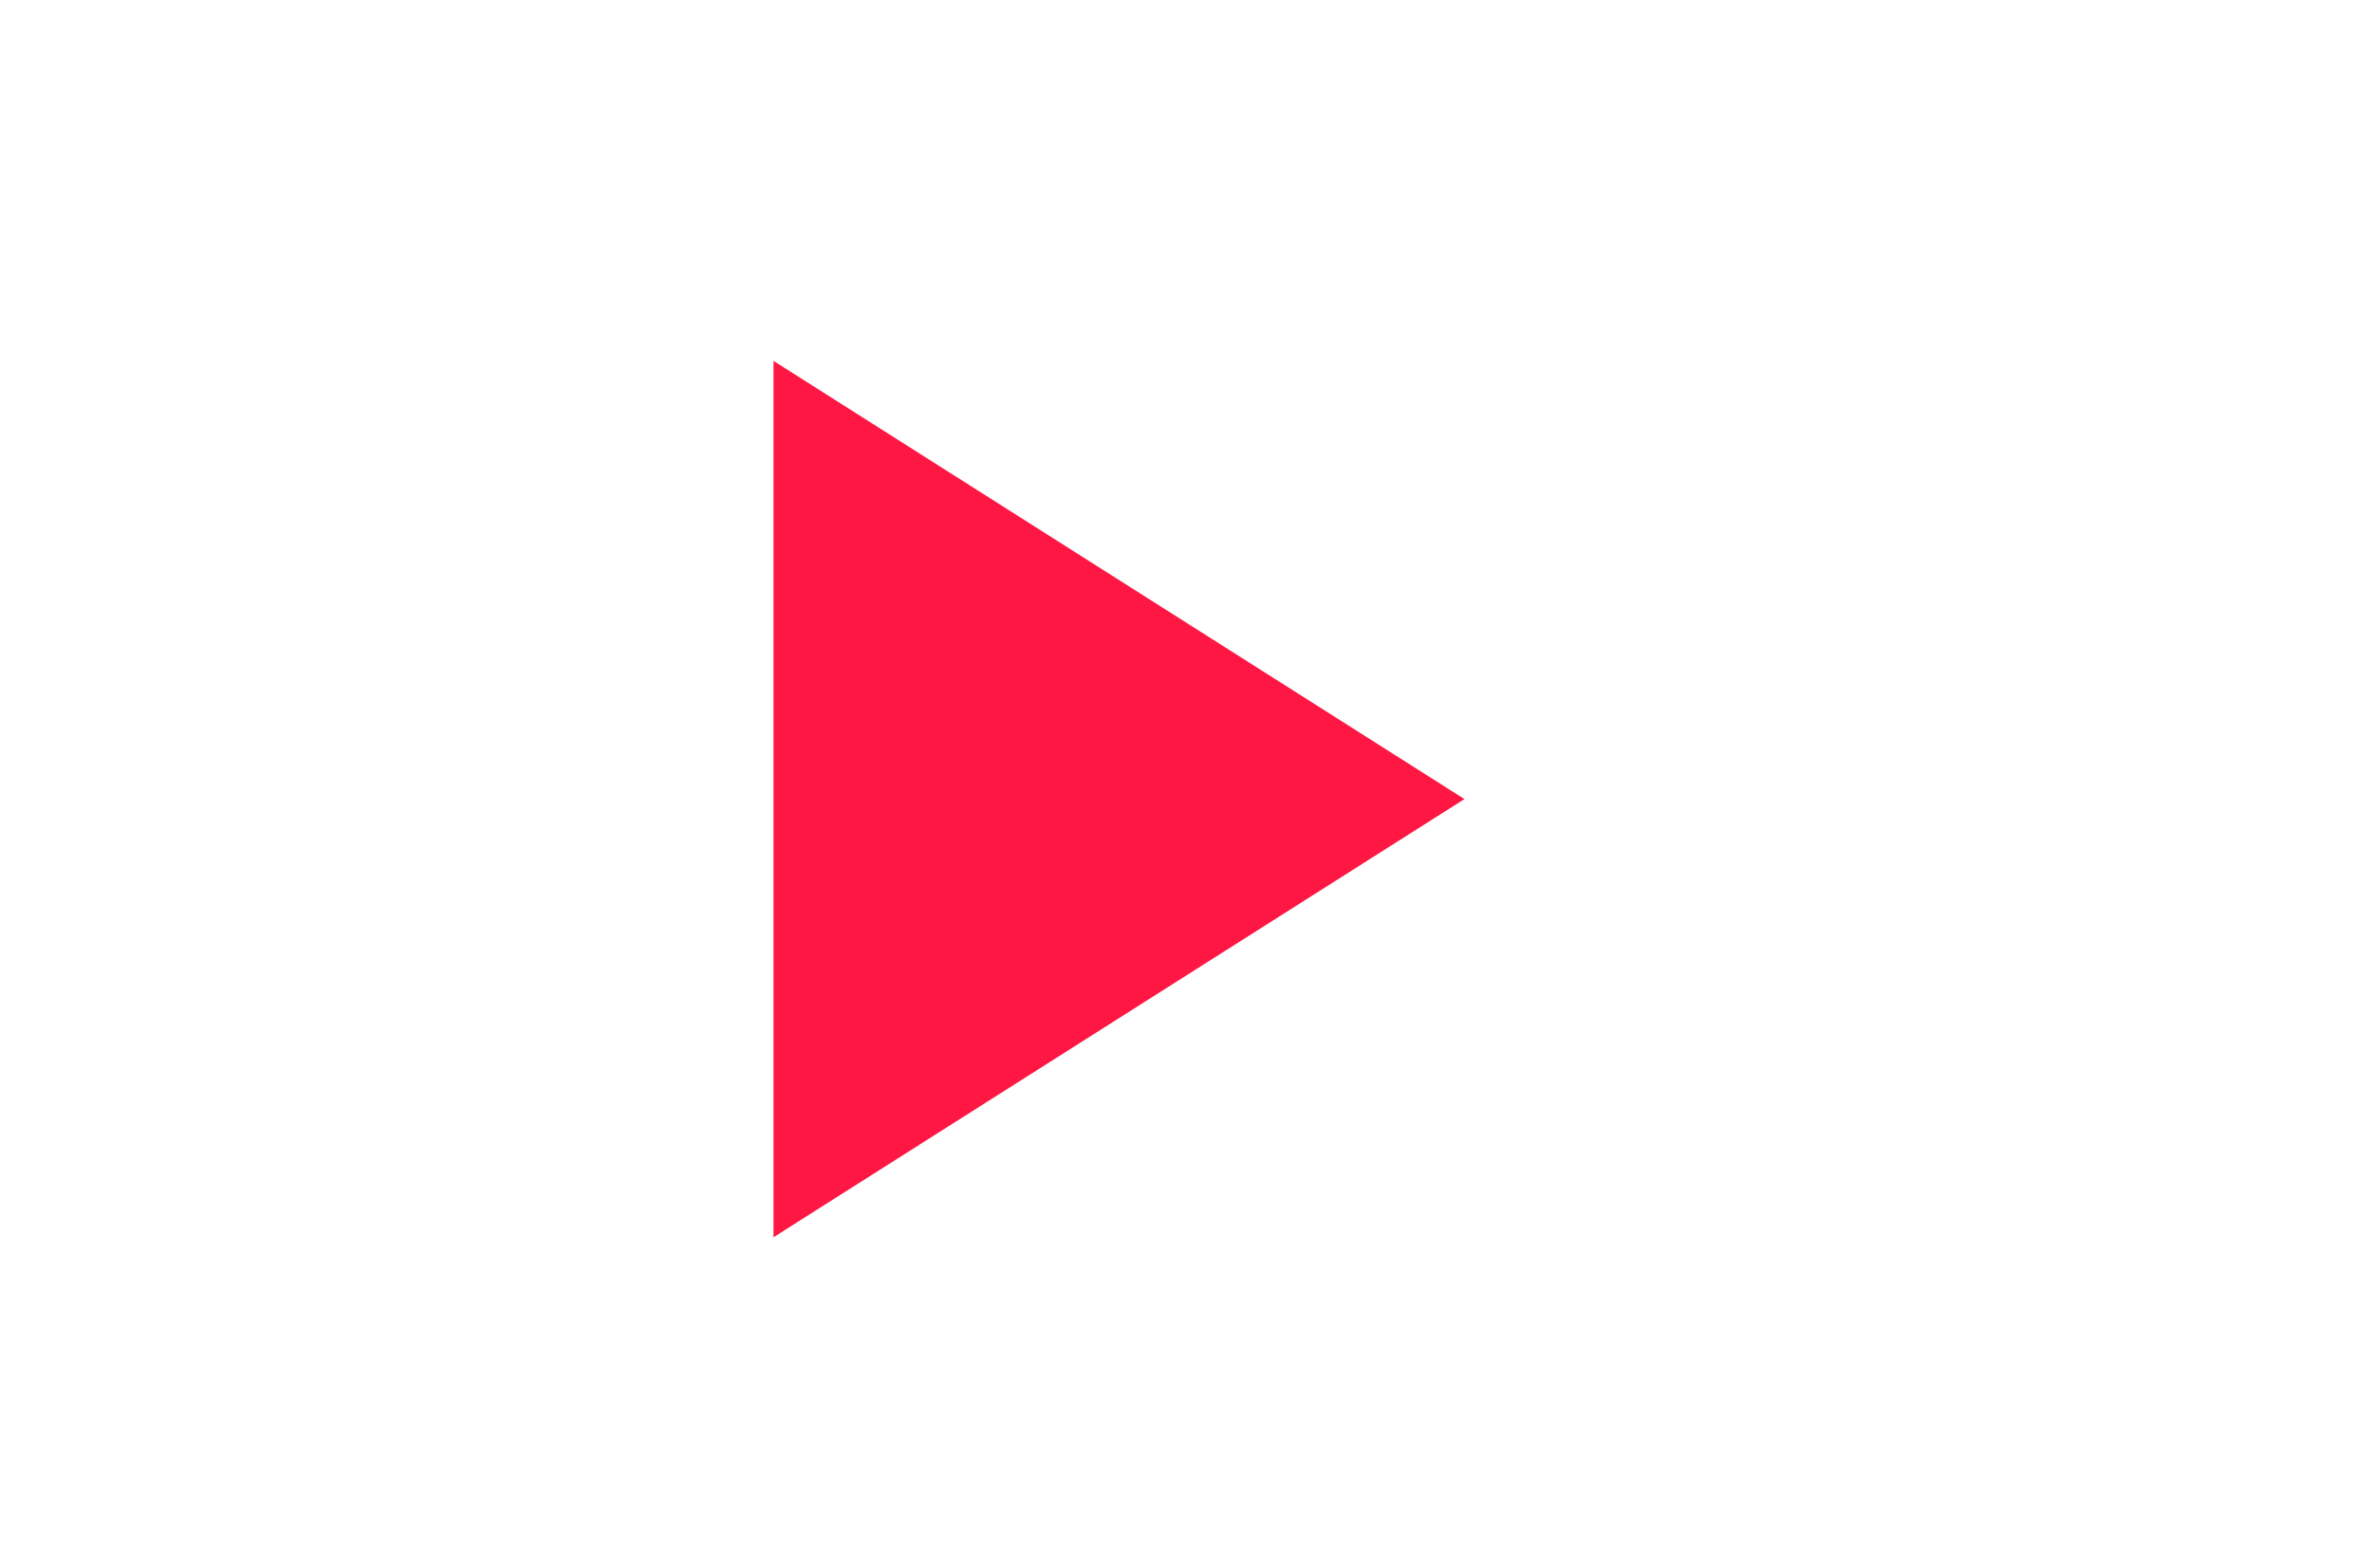
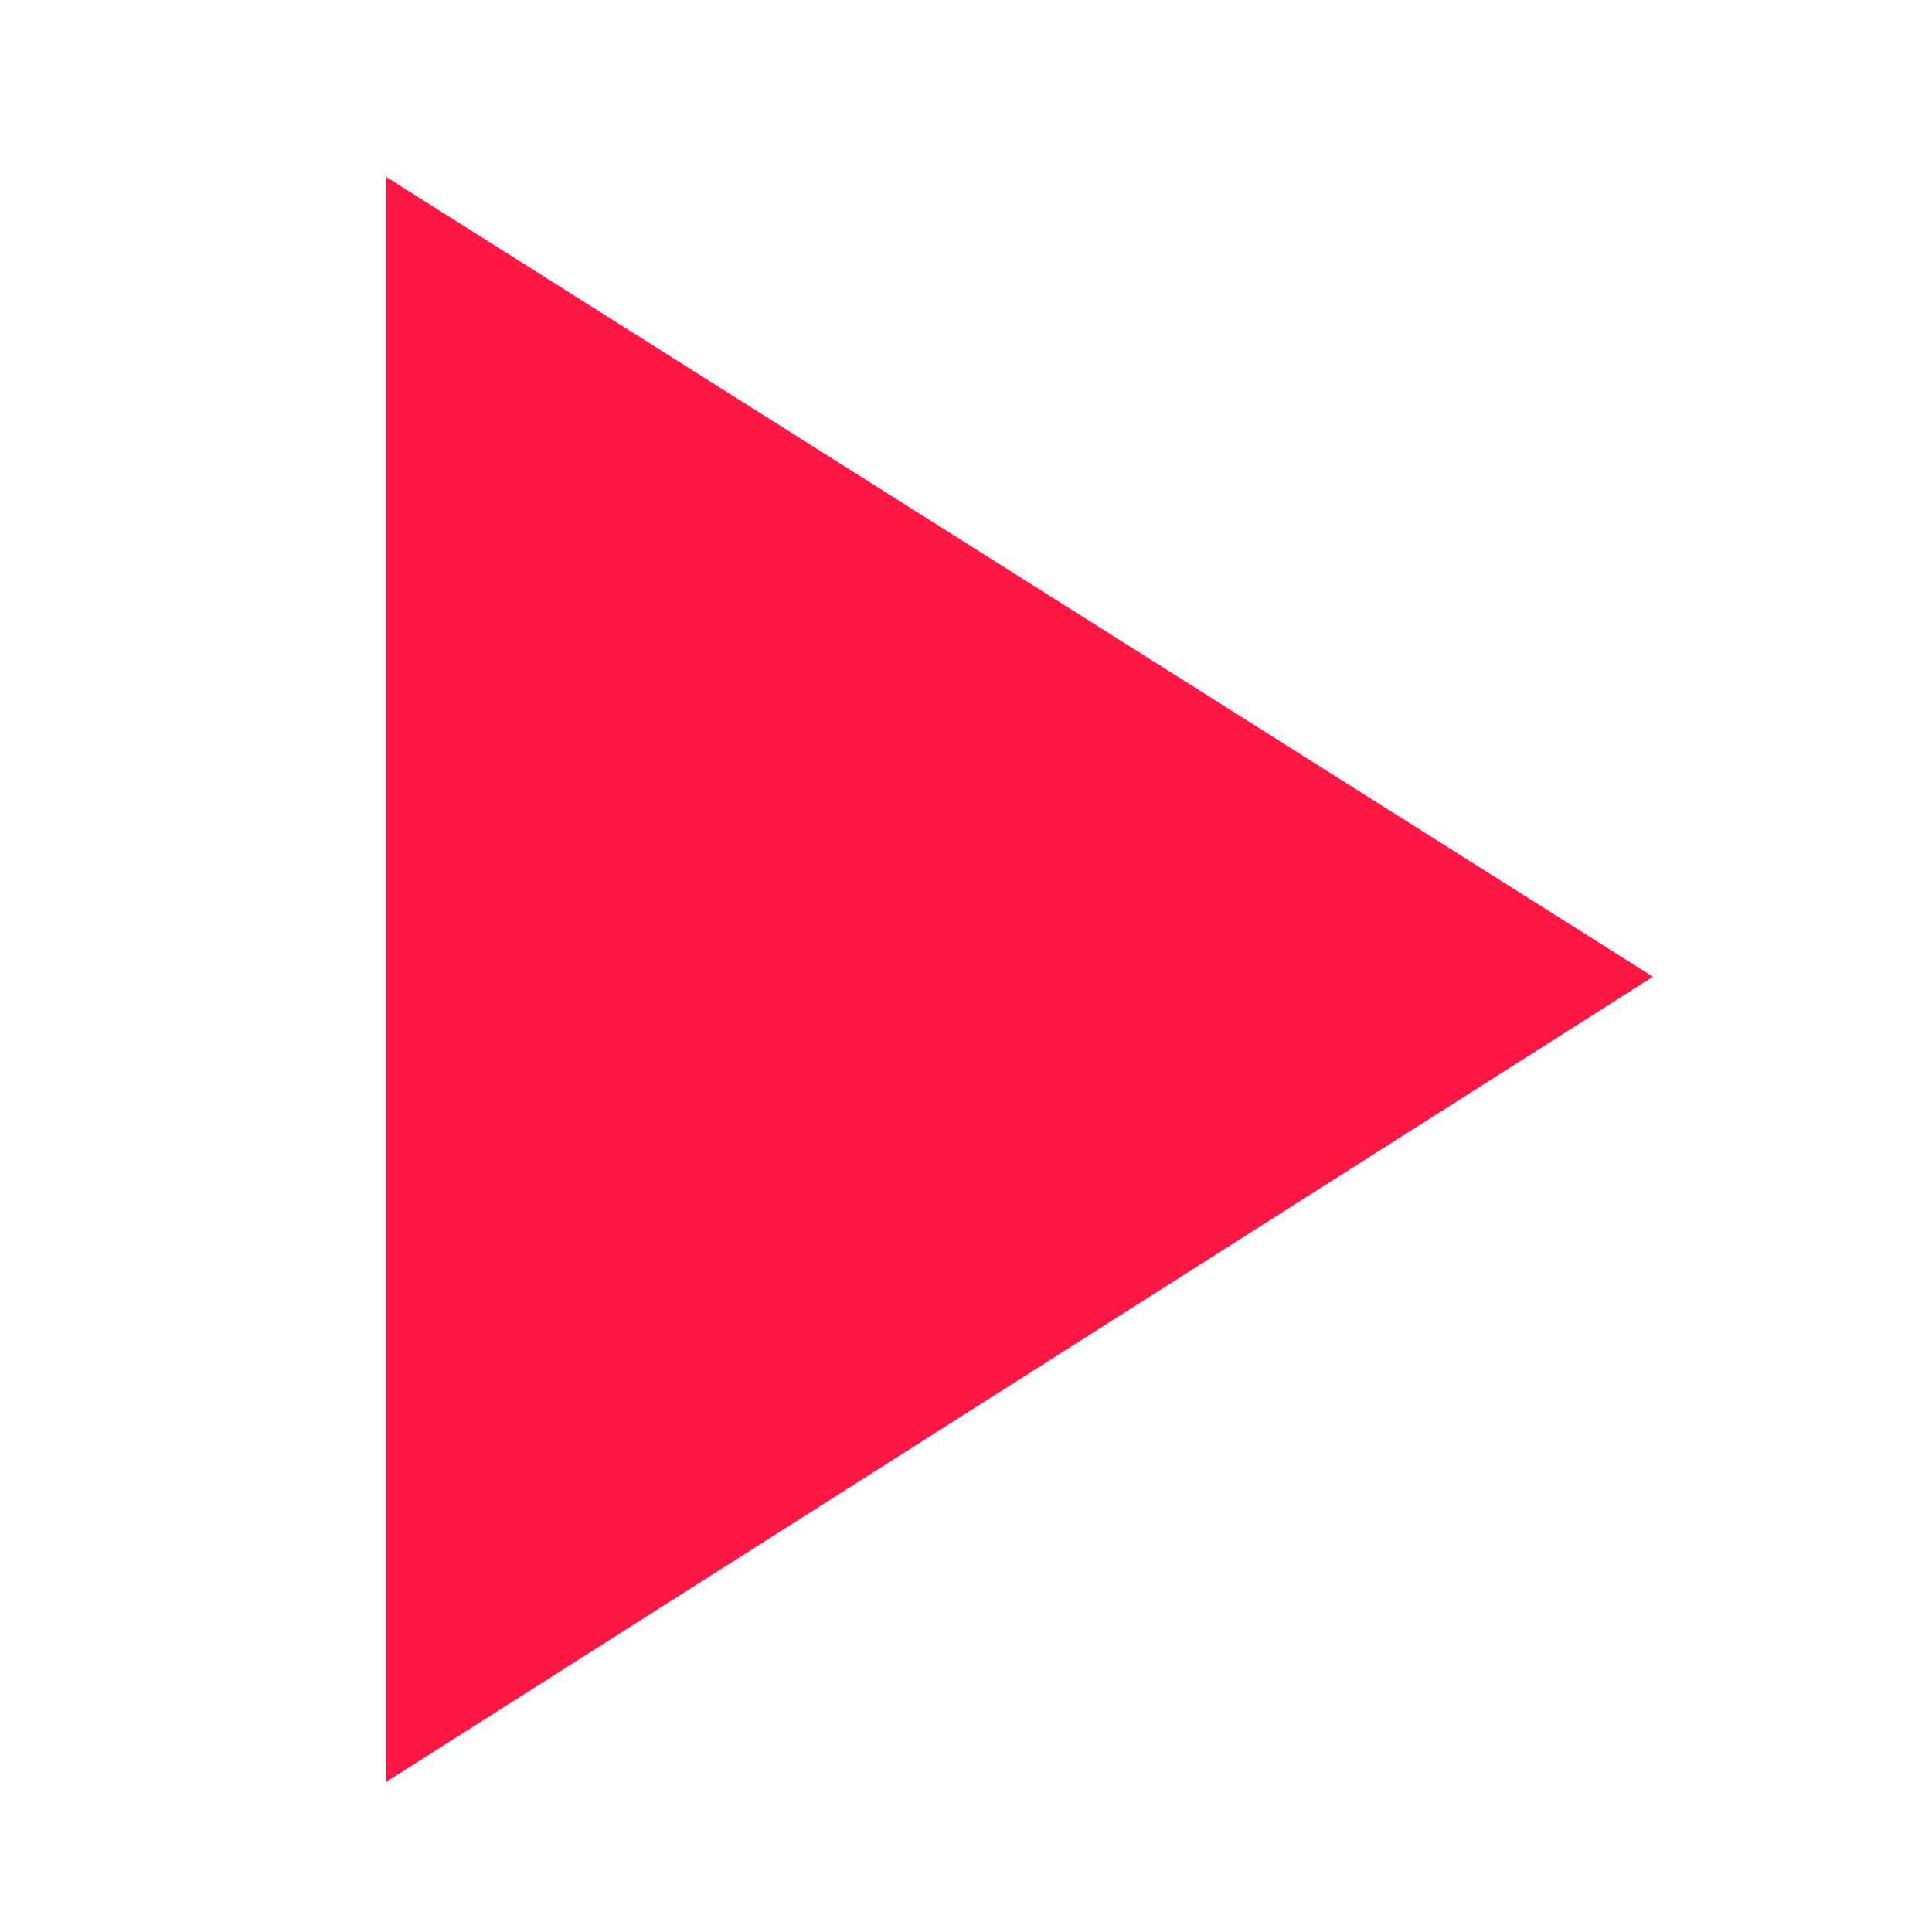
- <svg xmlns="http://www.w3.org/2000/svg" version="1.1" id="Layer_1" x="0px" y="0px" viewBox="0 0 46 30.4" enable-background="new 0 0 46 30.4" xml:space="preserve">
+ <svg xmlns="http://www.w3.org/2000/svg" version="1.1" id="Layer_1" x="0px" y="0px" viewBox="0 0 36 36" enable-background="new 0 0 36 36" xml:space="preserve">
  <g>
    <g id="play-arrow">
-       <polygon fill="#FF1744" points="15,7 15,24 28.4,15.5   " />
+       <polygon fill="#FF1744" points="7.2,3.3 7.2,33.2 30.8,18.2   " />
    </g>
  </g>
</svg>
